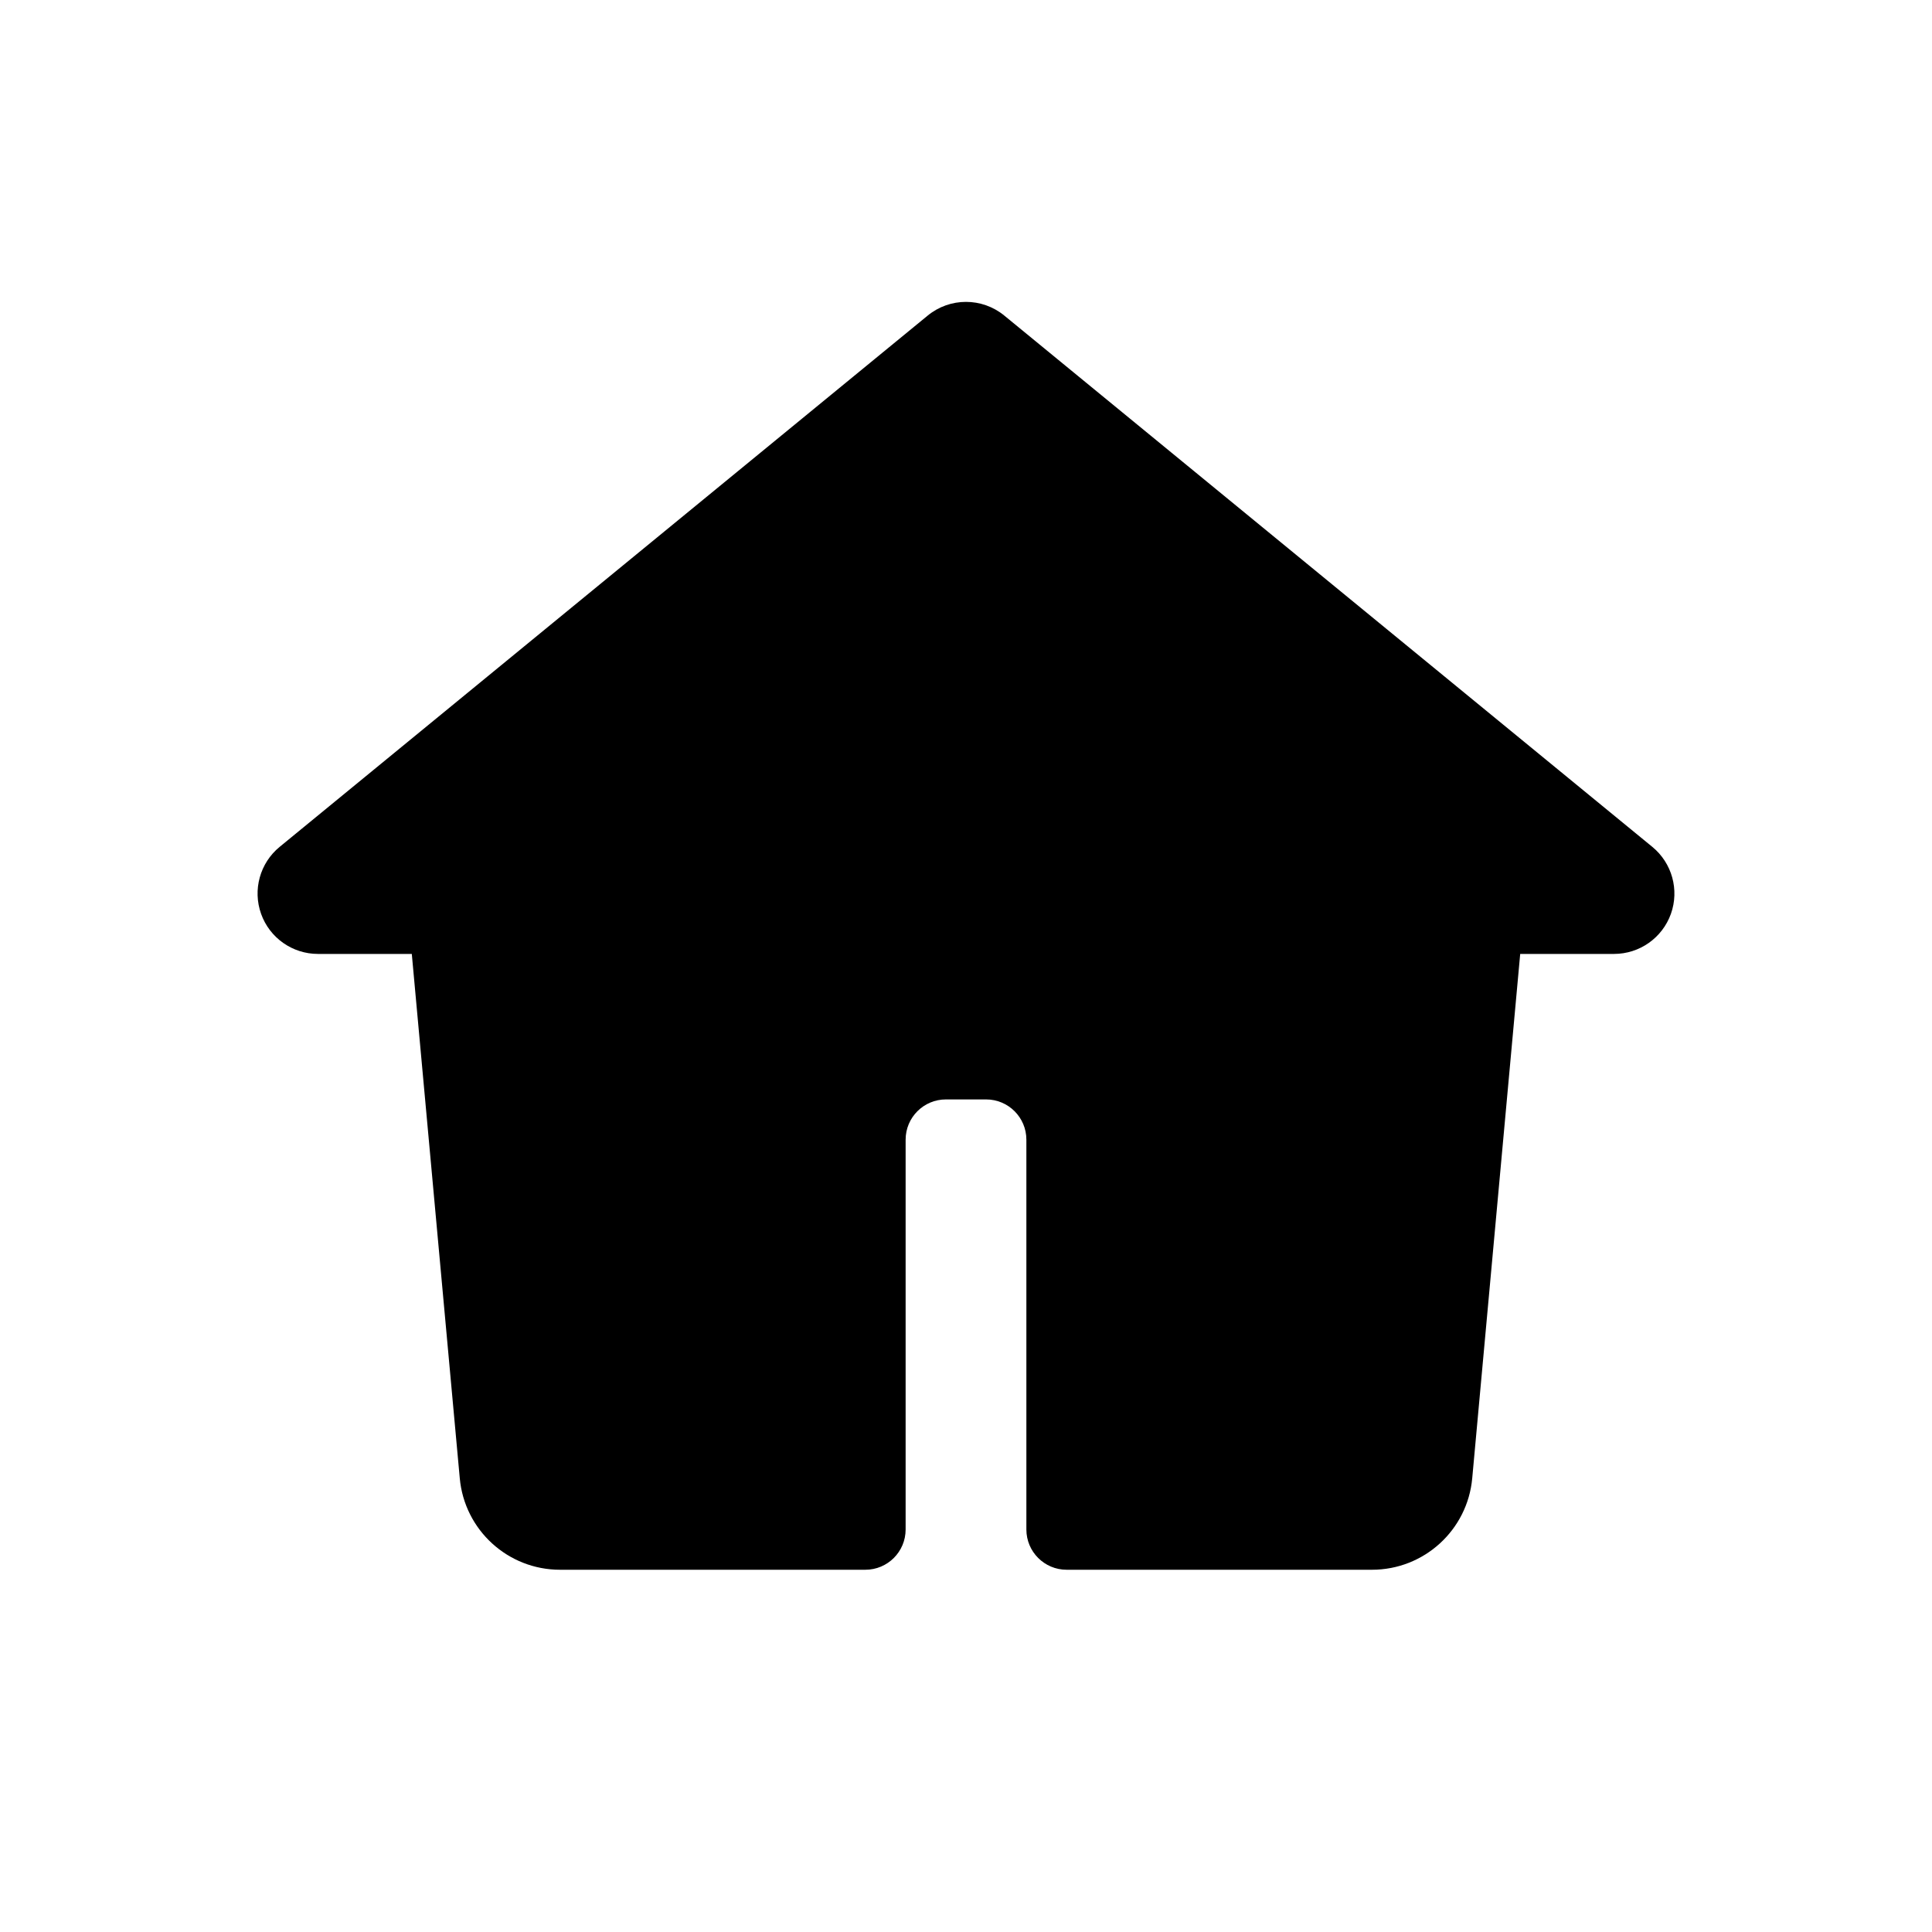
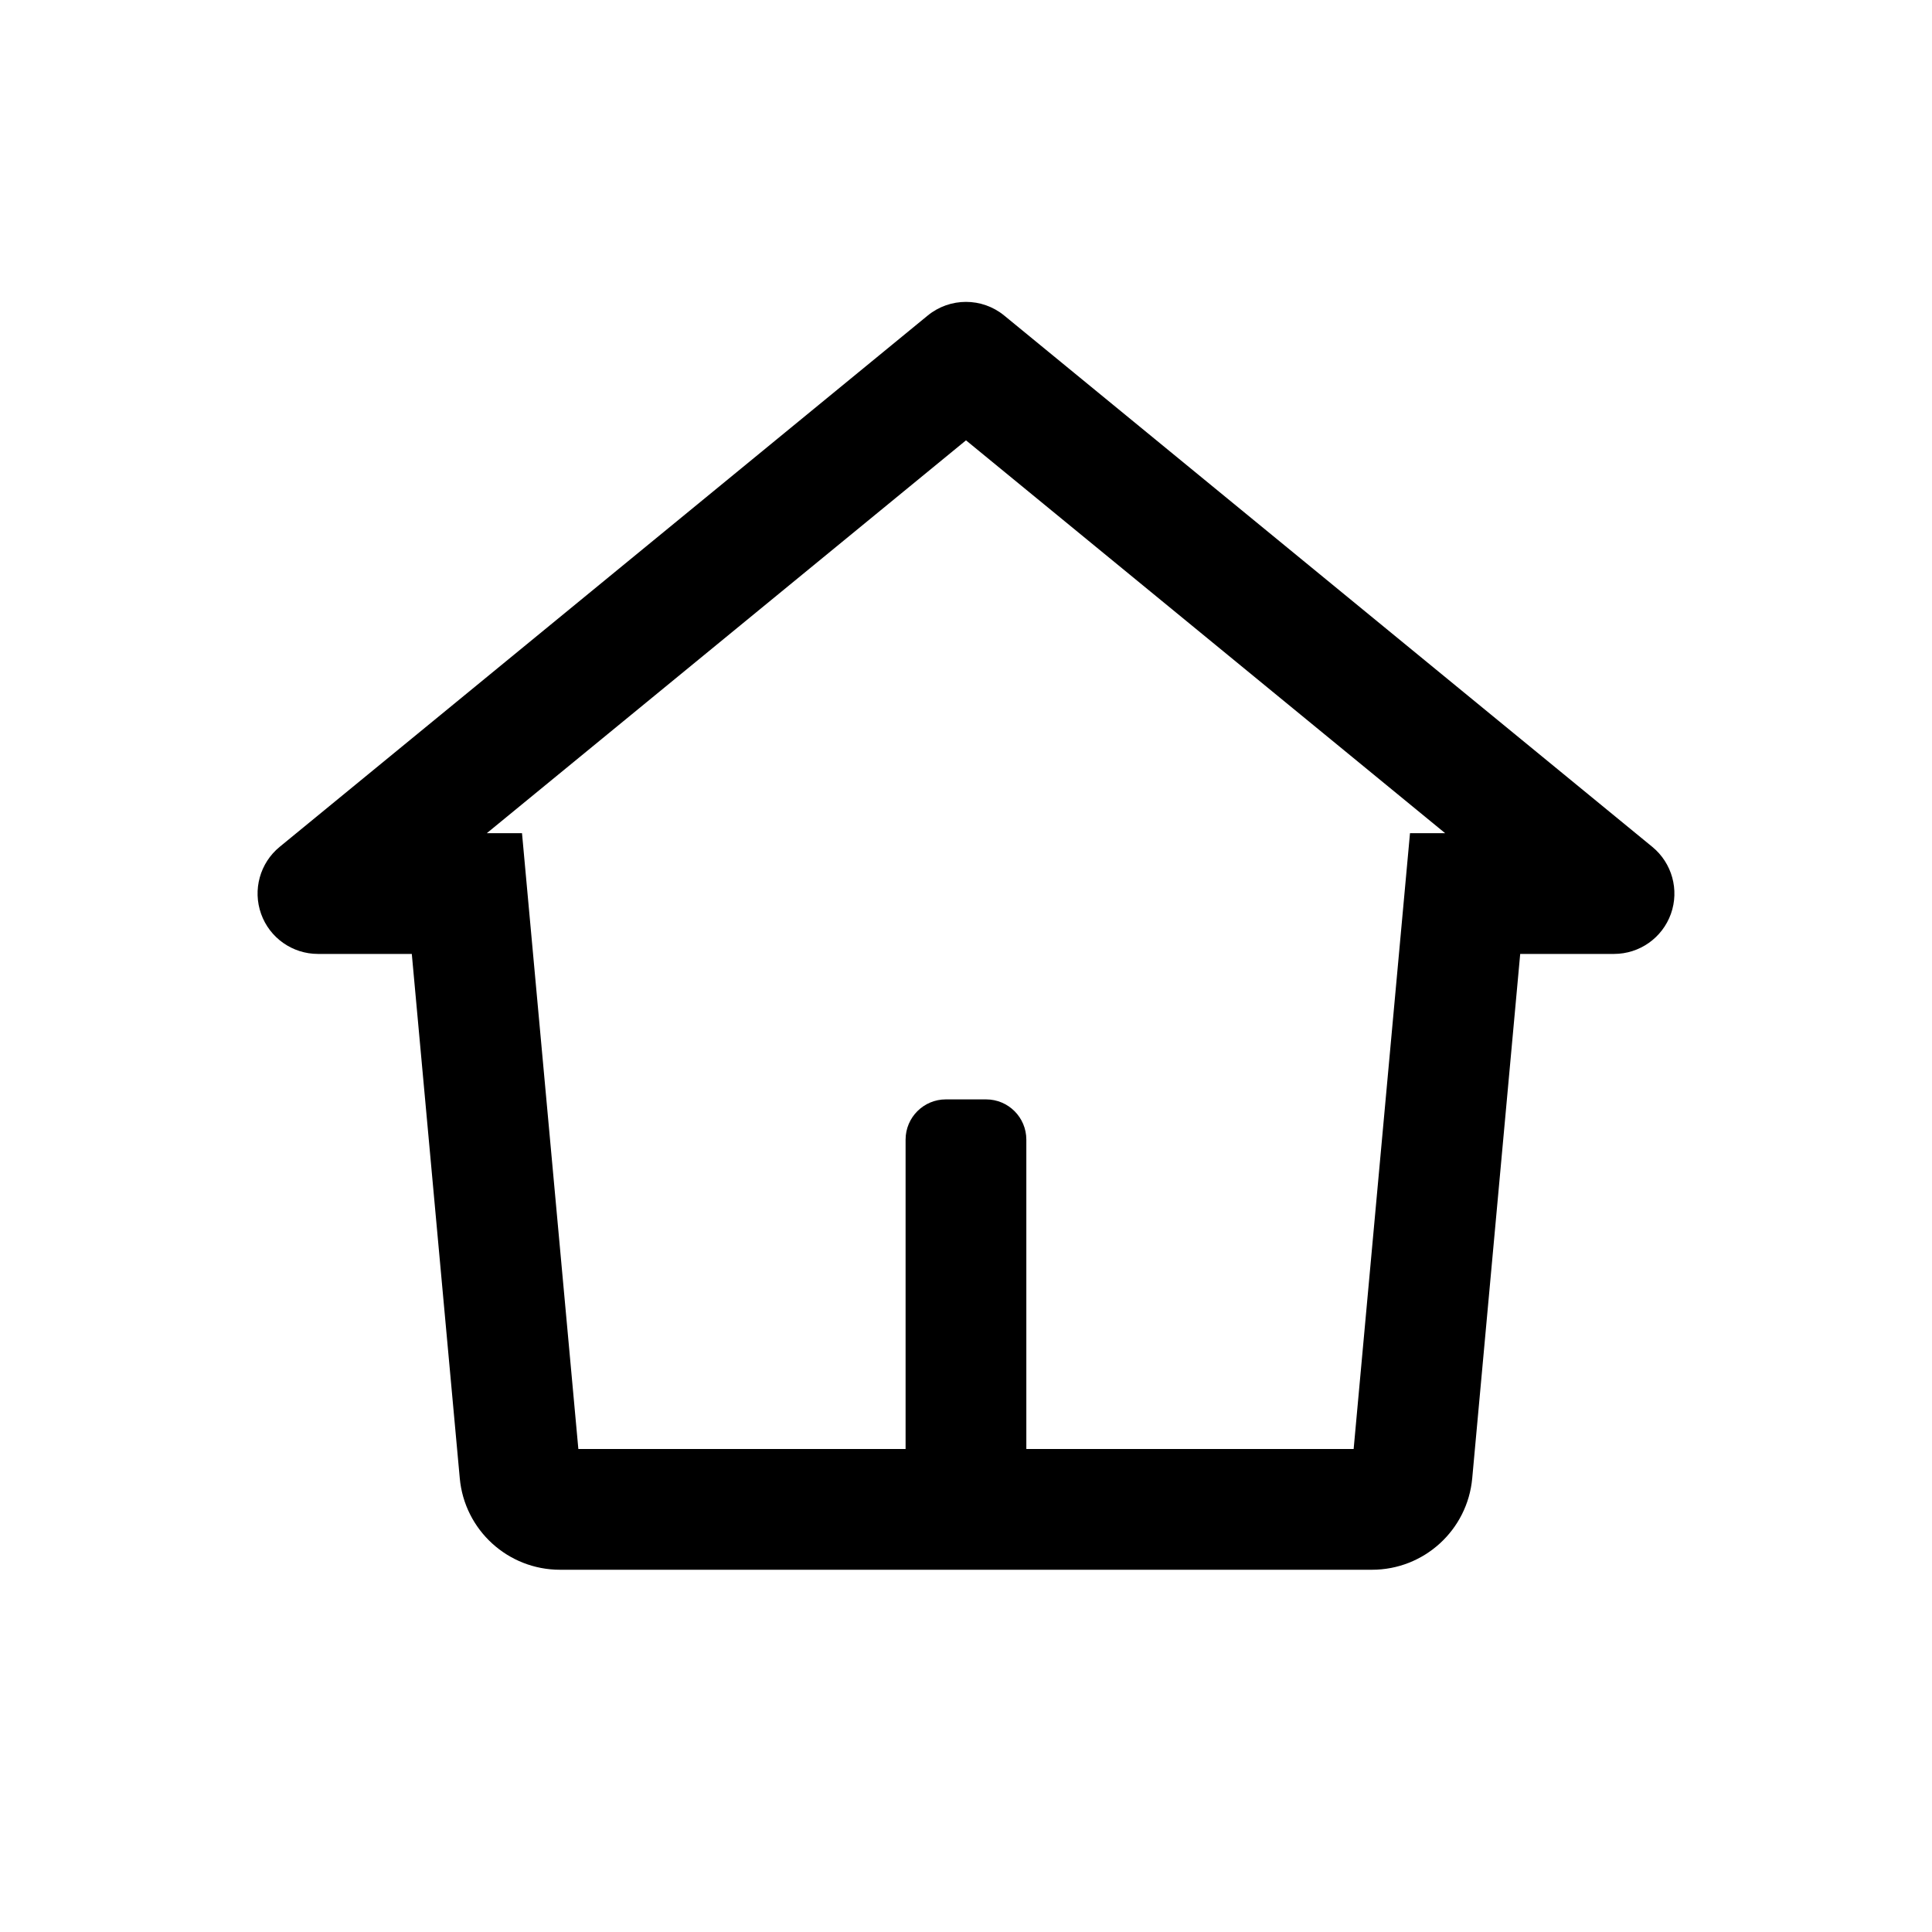
- <svg xmlns="http://www.w3.org/2000/svg" viewBox="0 0 48 48" fill="currentColor">
-   <path fill-rule="evenodd" clip-rule="evenodd" d="M24.951 7.84C24.398 7.387 23.601 7.387 23.049 7.84L6.948 21.04C6.458 21.442 6.274 22.108 6.487 22.705C6.7 23.302 7.266 23.7 7.899 23.7H10.231L11.423 36.728C11.541 38.015 12.62 39 13.913 39H21.5C22.052 39 22.5 38.552 22.5 38V28.315C22.5 27.763 22.948 27.315 23.5 27.315H24.5C25.052 27.315 25.5 27.763 25.5 28.315V38C25.5 38.552 25.948 39 26.5 39H34.087C35.38 39 36.459 38.015 36.577 36.728L37.769 23.7H40.1C40.734 23.7 41.299 23.302 41.513 22.705C41.726 22.108 41.541 21.442 41.051 21.04L24.951 7.84Z" />
+ <svg xmlns="http://www.w3.org/2000/svg" width="1em" height="1em" viewBox="0 0 48 48" fill="currentColor">
+   <path fill-rule="evenodd" clip-rule="evenodd" d="M23.048 7.84C23.601 7.387 24.398 7.387 24.95 7.84L41.051 21.04C41.541 21.442 41.726 22.108 41.513 22.705C41.299 23.302 40.734 23.7 40.1 23.7H37.769L36.577 36.728C36.459 38.015 35.38 39 34.087 39H13.913C12.62 39 11.541 38.015 11.423 36.728L10.231 23.7H7.899C7.266 23.7 6.7 23.302 6.487 22.705C6.274 22.108 6.458 21.442 6.948 21.04L23.048 7.84ZM24 10.94L12.095 20.7H12.969L14.369 36H22.499V28.314C22.499 27.762 22.947 27.314 23.499 27.314H24.499C25.052 27.314 25.499 27.762 25.499 28.314V36H33.631L35.031 20.7H35.904L24 10.94Z" />
</svg>
